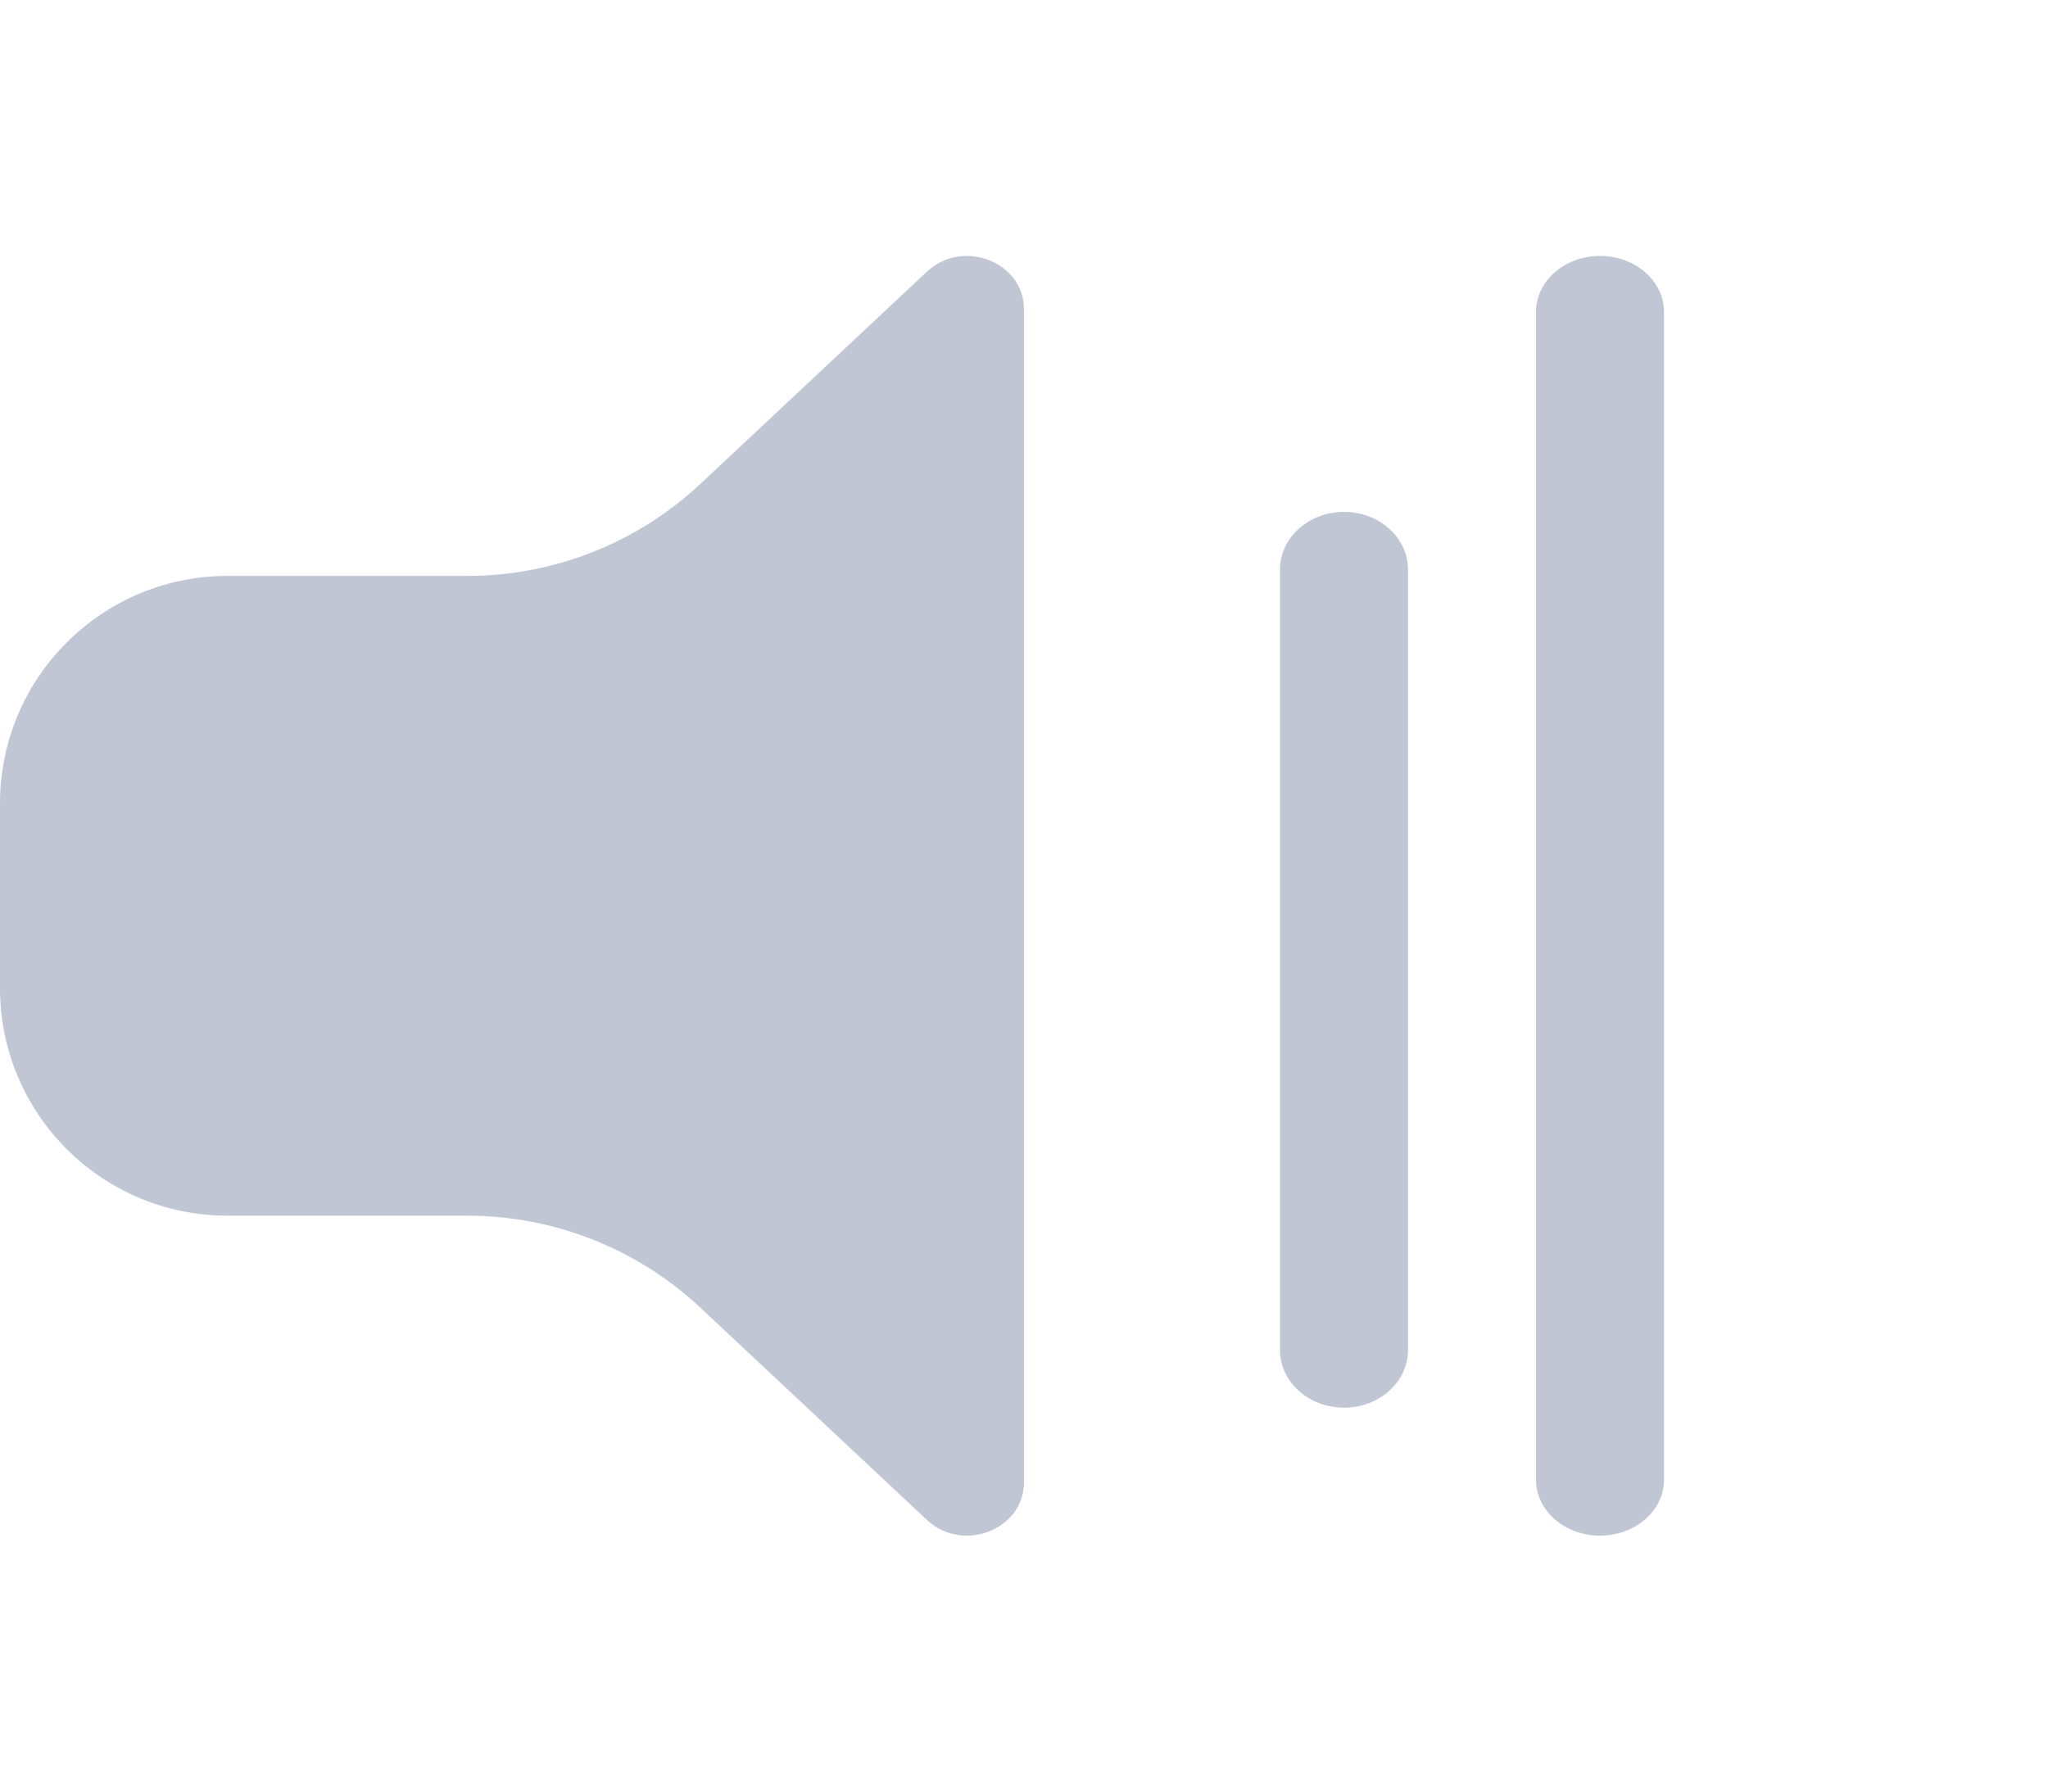
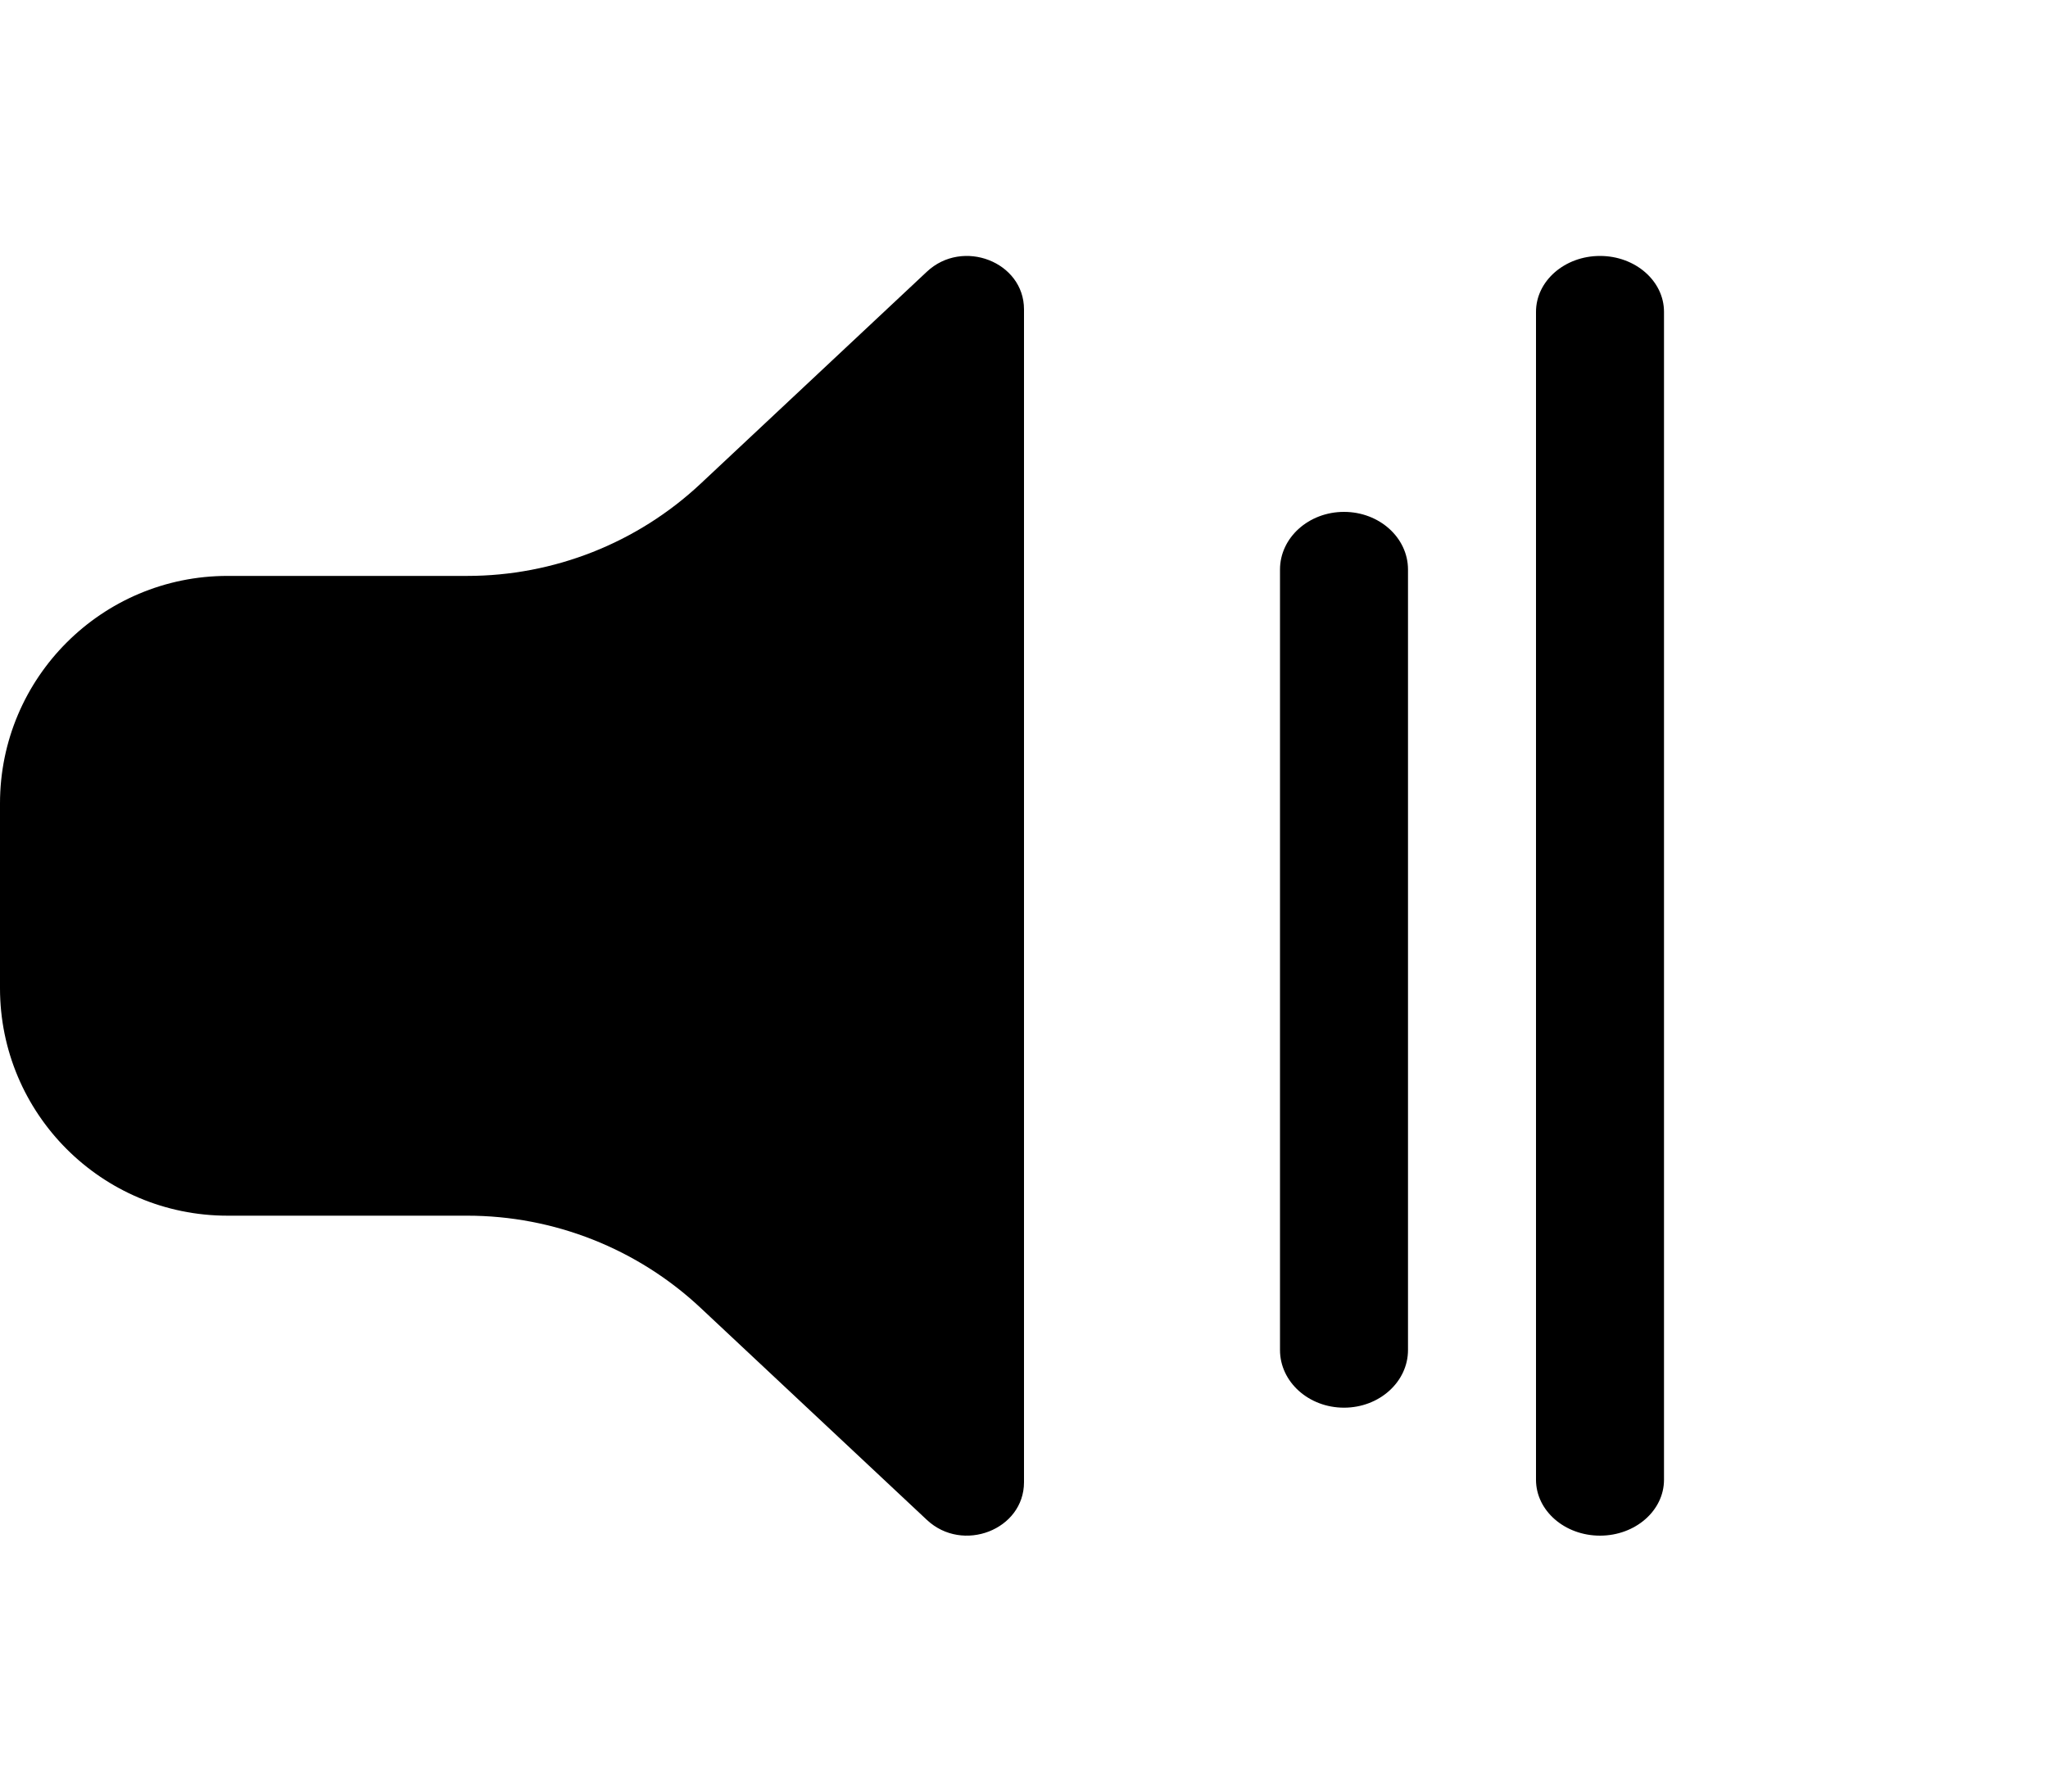
<svg xmlns="http://www.w3.org/2000/svg" width="48px" height="42px" viewBox="0 0 48 42" version="1.1">
  <g id="浅色新版本" stroke="none" stroke-width="1" fill="none" fill-rule="evenodd">
-     <g id="喇叭切图" transform="translate(-175, -356)" fill="#C0C6D4" fill-rule="nonzero">
+     <g id="喇叭切图" transform="translate(-175, -356)" fill="#000000" fill-rule="nonzero">
      <path d="M212.5,362 C213.328,362 214,362.587 214,363.31 L214,390.69 C214,391.413 213.328,392 212.5,392 C211.672,392 211,391.413 211,390.69 L211,363.31 C211,362.587 211.672,362 212.5,362 Z M199,363.252 L199,390.748 C199,391.861 197.564,392.419 196.724,391.631 L191.422,386.662 C189.94,385.272 187.983,384.499 185.951,384.499 L180.333,384.499 C177.388,384.499 175,382.111 175,379.165 L175,374.835 C175,371.889 177.388,369.501 180.333,369.501 L185.951,369.501 C187.983,369.501 189.94,368.728 191.422,367.338 L196.724,362.369 C197.564,361.581 199,362.139 199,363.252 Z M206.5,368 C207.328,368 208,368.605 208,369.352 L208,387.648 C208,388.395 207.328,389 206.5,389 C205.672,389 205,388.395 205,387.648 L205,369.352 C205,368.605 205.672,368 206.5,368 Z" id="Combined-Shape" />
    </g>
  </g>
</svg>
